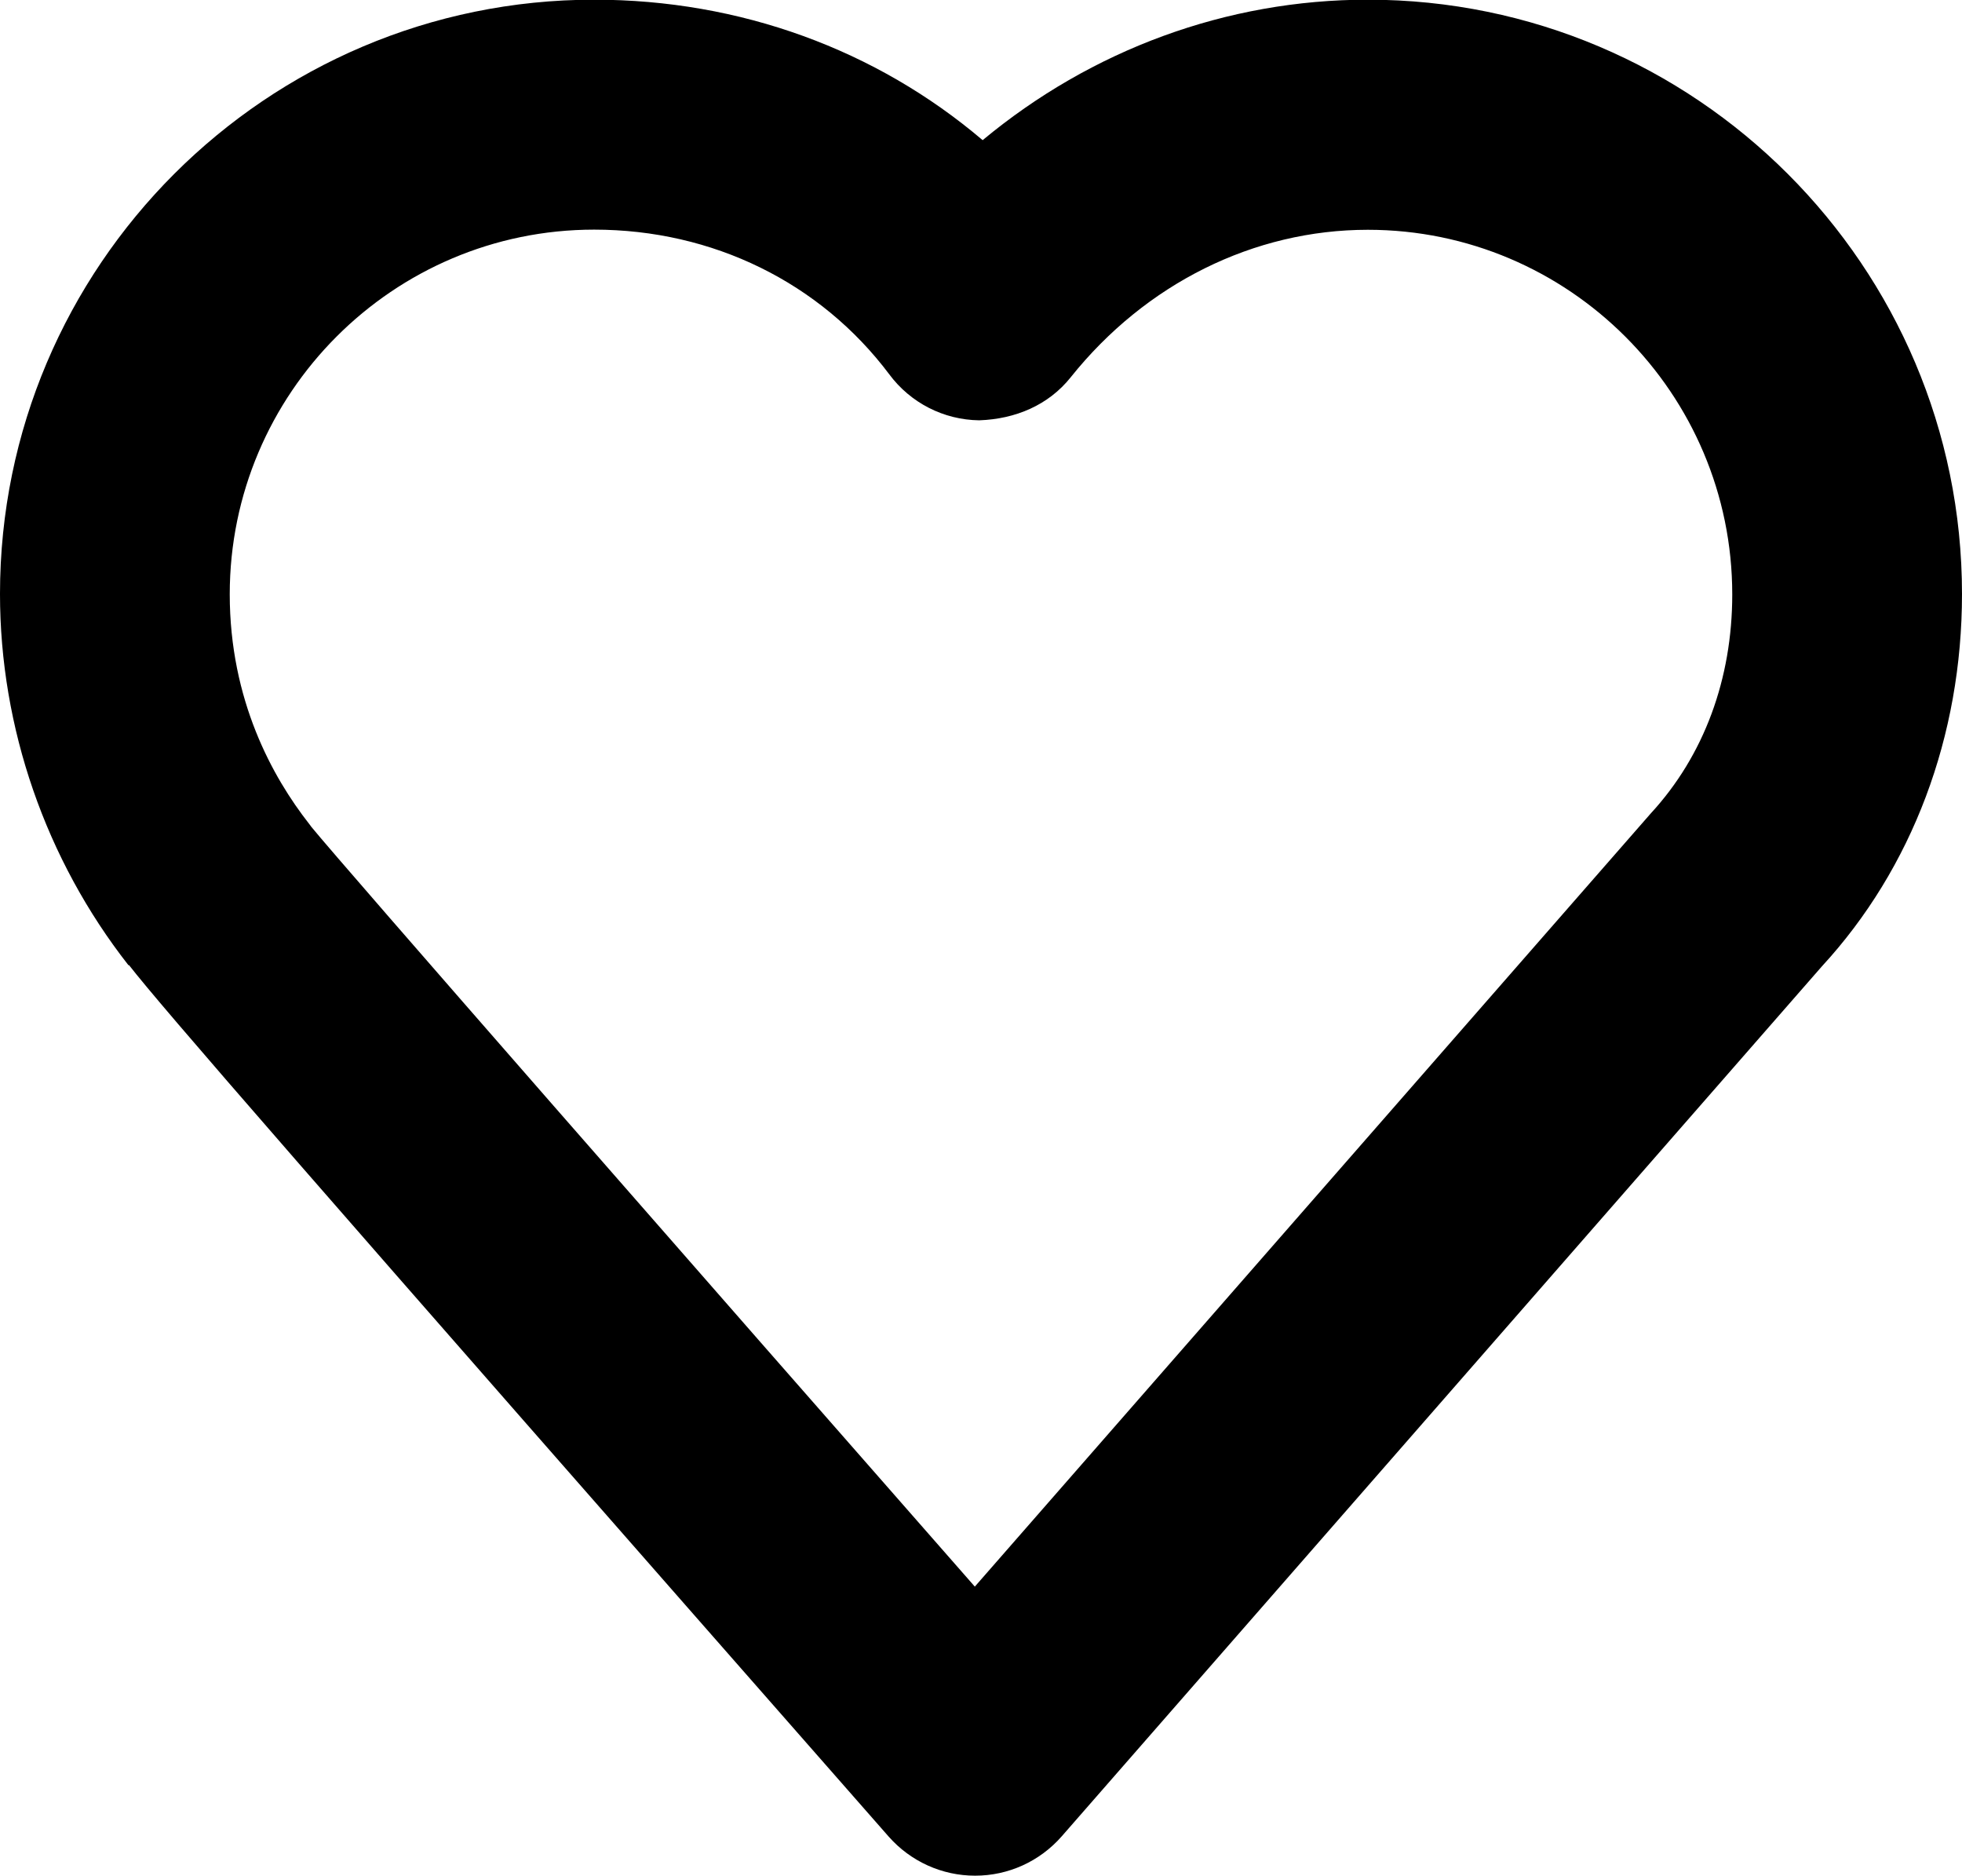
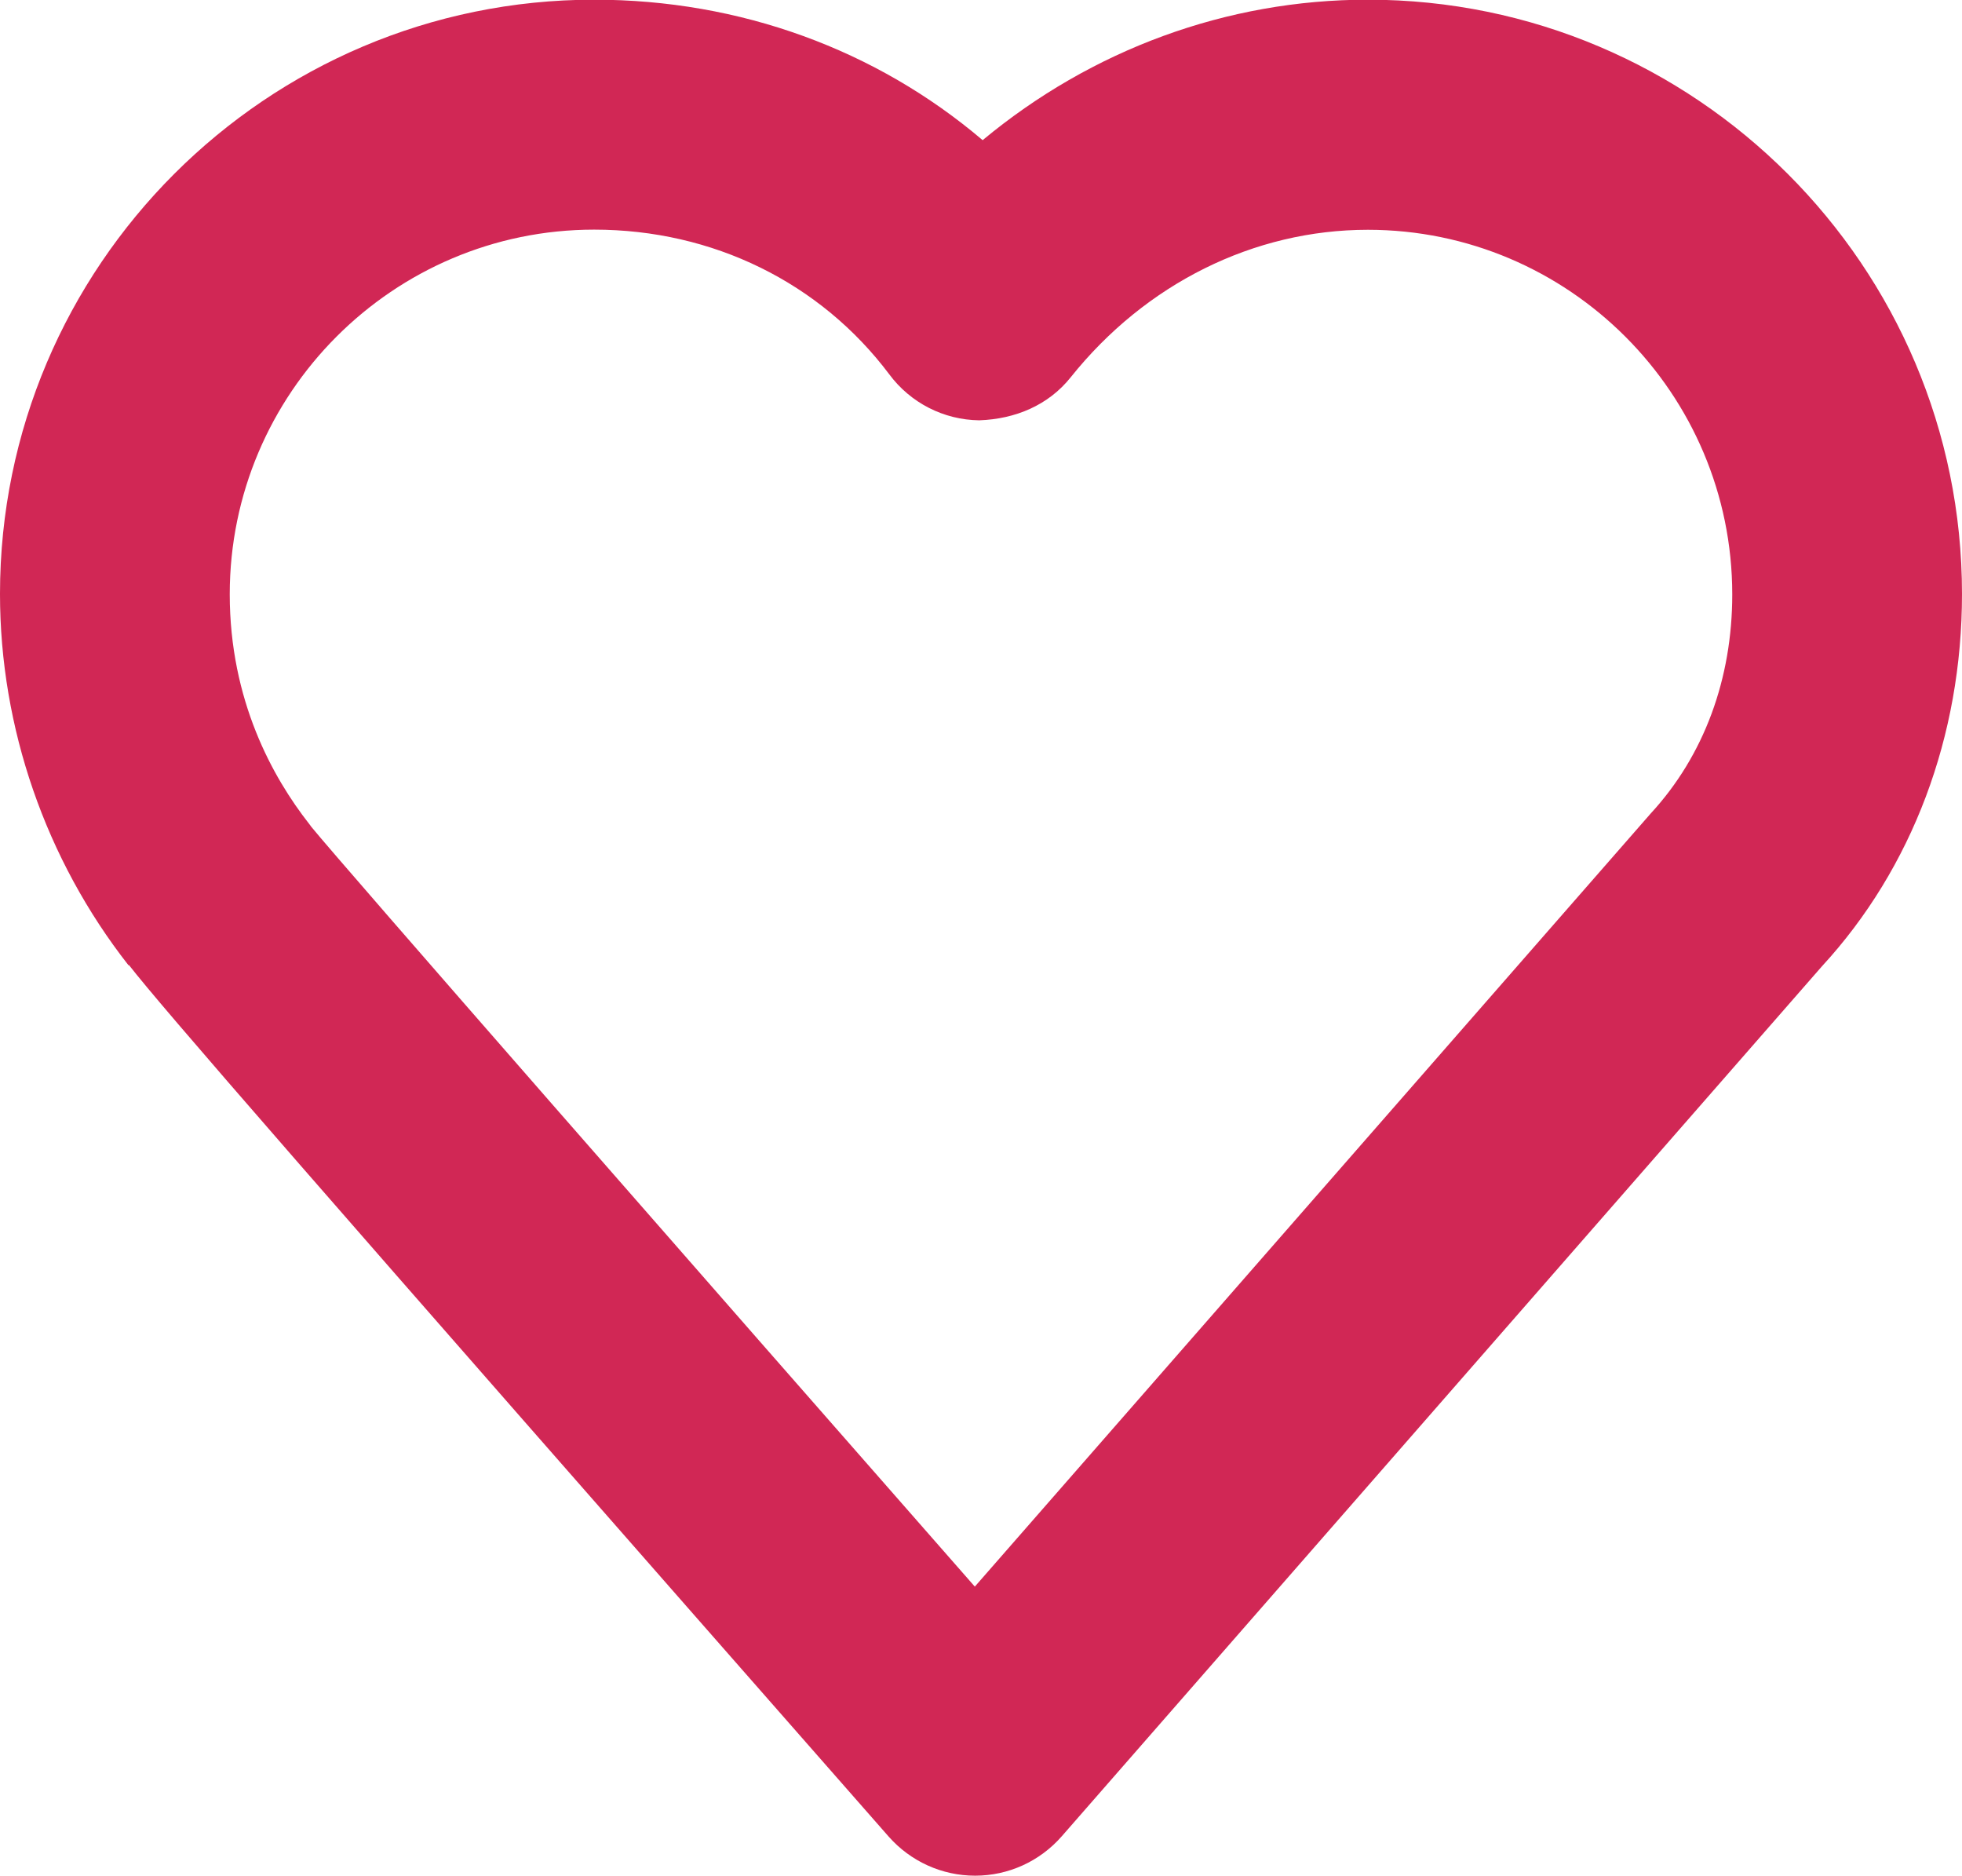
<svg xmlns="http://www.w3.org/2000/svg" version="1.0" id="Layer_1" x="0px" y="0px" width="12.545px" height="11.99px" viewBox="521.939 473.064 12.545 11.99" enable-background="new 521.939 473.064 12.545 11.99" xml:space="preserve">
  <g>
-     <path d="M528.174,485.055c-0.212,0-0.412-0.091-0.552-0.249c-3.798-4.324-4.644-5.298-4.858-5.572l-0.004,0.0 c-0.529-0.675-0.821-1.518-0.821-2.373c0-2.095,1.704-3.799,3.799-3.799c0.934,0,1.804,0.32,2.484,0.898 c0.696-0.578,1.56-0.898,2.463-0.898c2.095,0,3.799,1.704,3.799,3.799c0,0.909-0.318,1.754-0.896,2.381l-4.86,5.561 C528.587,484.964,528.386,485.055,528.174,485.055L528.174,485.055z M523.929,478.349c0.208,0.255,2.471,2.839,4.243,4.858 l4.323-4.944c0.34-0.369,0.52-0.86,0.52-1.399c0-1.285-1.045-2.331-2.33-2.331c-0.729,0-1.421,0.344-1.9,0.943 c-0.142,0.178-0.353,0.267-0.585,0.275c-0.227-0.003-0.439-0.111-0.575-0.294c-0.441-0.587-1.129-0.925-1.887-0.925 c-1.285,0-2.33,1.046-2.33,2.331c0,0.678,0.275,1.171,0.507,1.467C523.919,478.336,523.925,478.342,523.929,478.349z" />
+     <path fill="#D12755" d="M528.174,485.055c-0.212,0-0.412-0.091-0.552-0.249c-3.798-4.324-4.644-5.298-4.858-5.572l-0.004,0.0 c-0.529-0.675-0.821-1.518-0.821-2.373c0-2.095,1.704-3.799,3.799-3.799c0.934,0,1.804,0.32,2.484,0.898 c0.696-0.578,1.56-0.898,2.463-0.898c2.095,0,3.799,1.704,3.799,3.799c0,0.909-0.318,1.754-0.896,2.381l-4.86,5.561 C528.587,484.964,528.386,485.055,528.174,485.055L528.174,485.055z M523.929,478.349c0.208,0.255,2.471,2.839,4.243,4.858 l4.323-4.944c0.34-0.369,0.52-0.86,0.52-1.399c0-1.285-1.045-2.331-2.33-2.331c-0.729,0-1.421,0.344-1.9,0.943 c-0.142,0.178-0.353,0.267-0.585,0.275c-0.227-0.003-0.439-0.111-0.575-0.294c-0.441-0.587-1.129-0.925-1.887-0.925 c-1.285,0-2.33,1.046-2.33,2.331c0,0.678,0.275,1.171,0.507,1.467C523.919,478.336,523.925,478.342,523.929,478.349z" />
  </g>
</svg>
